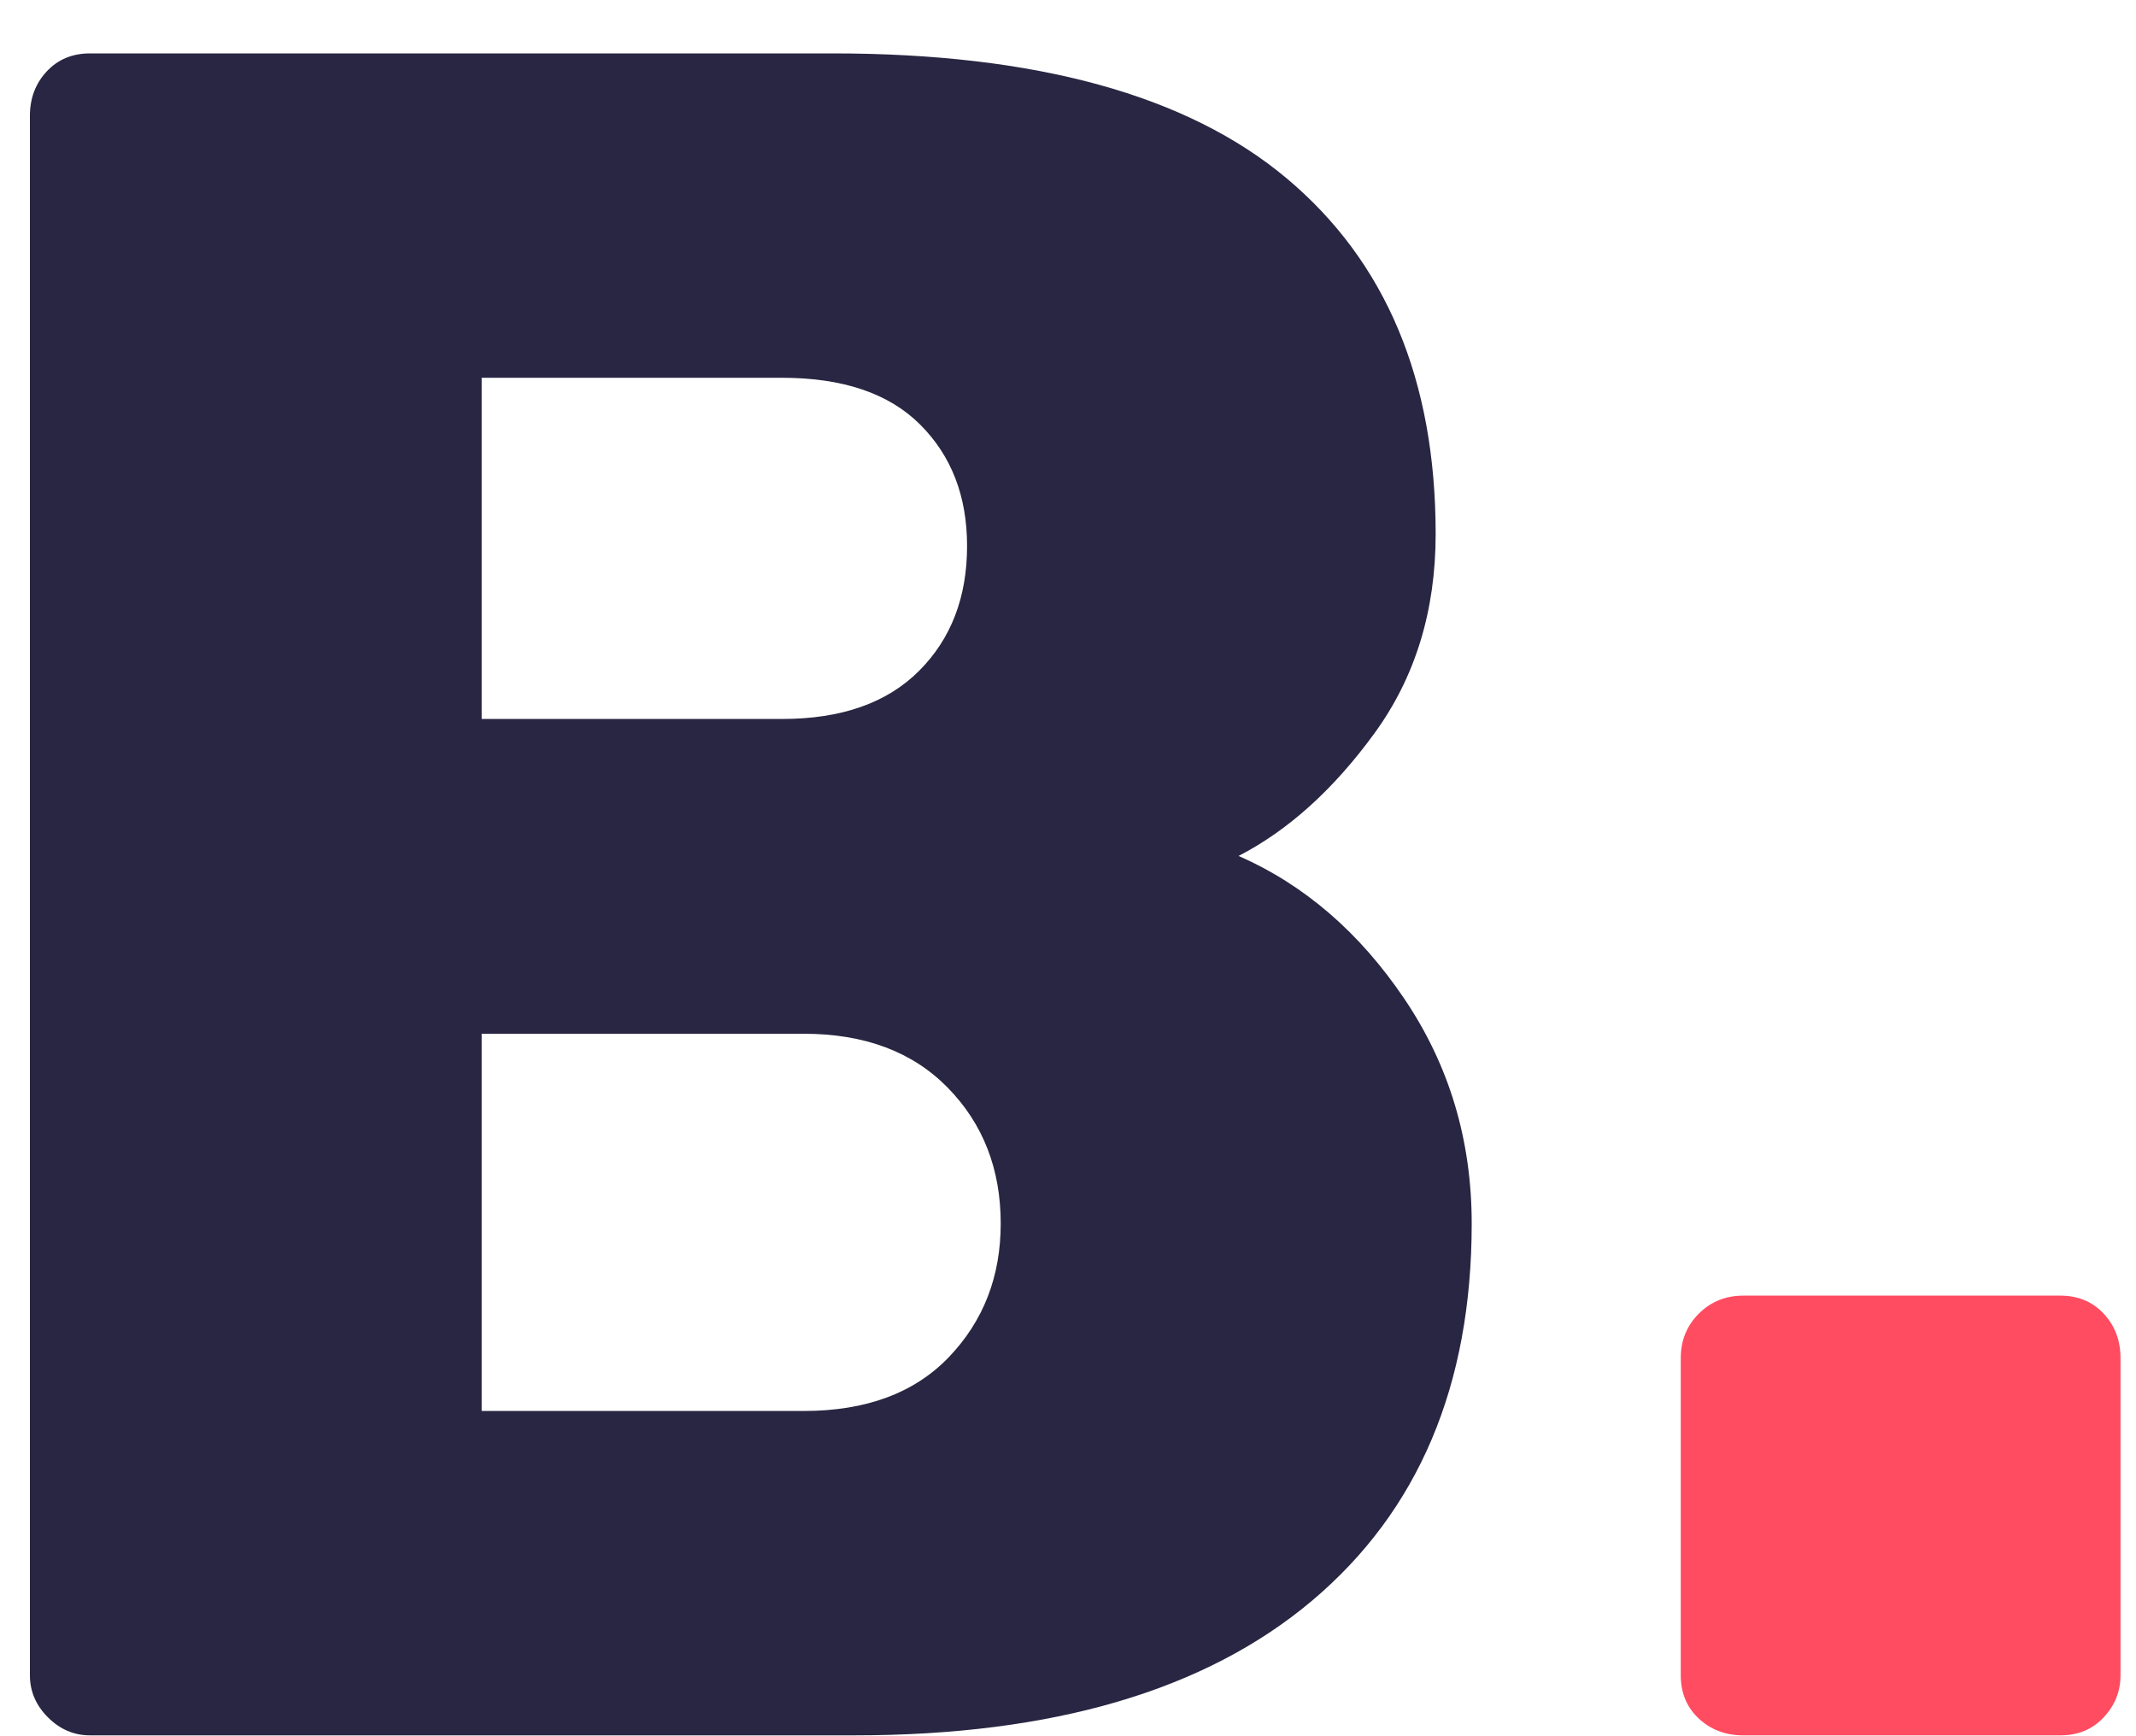
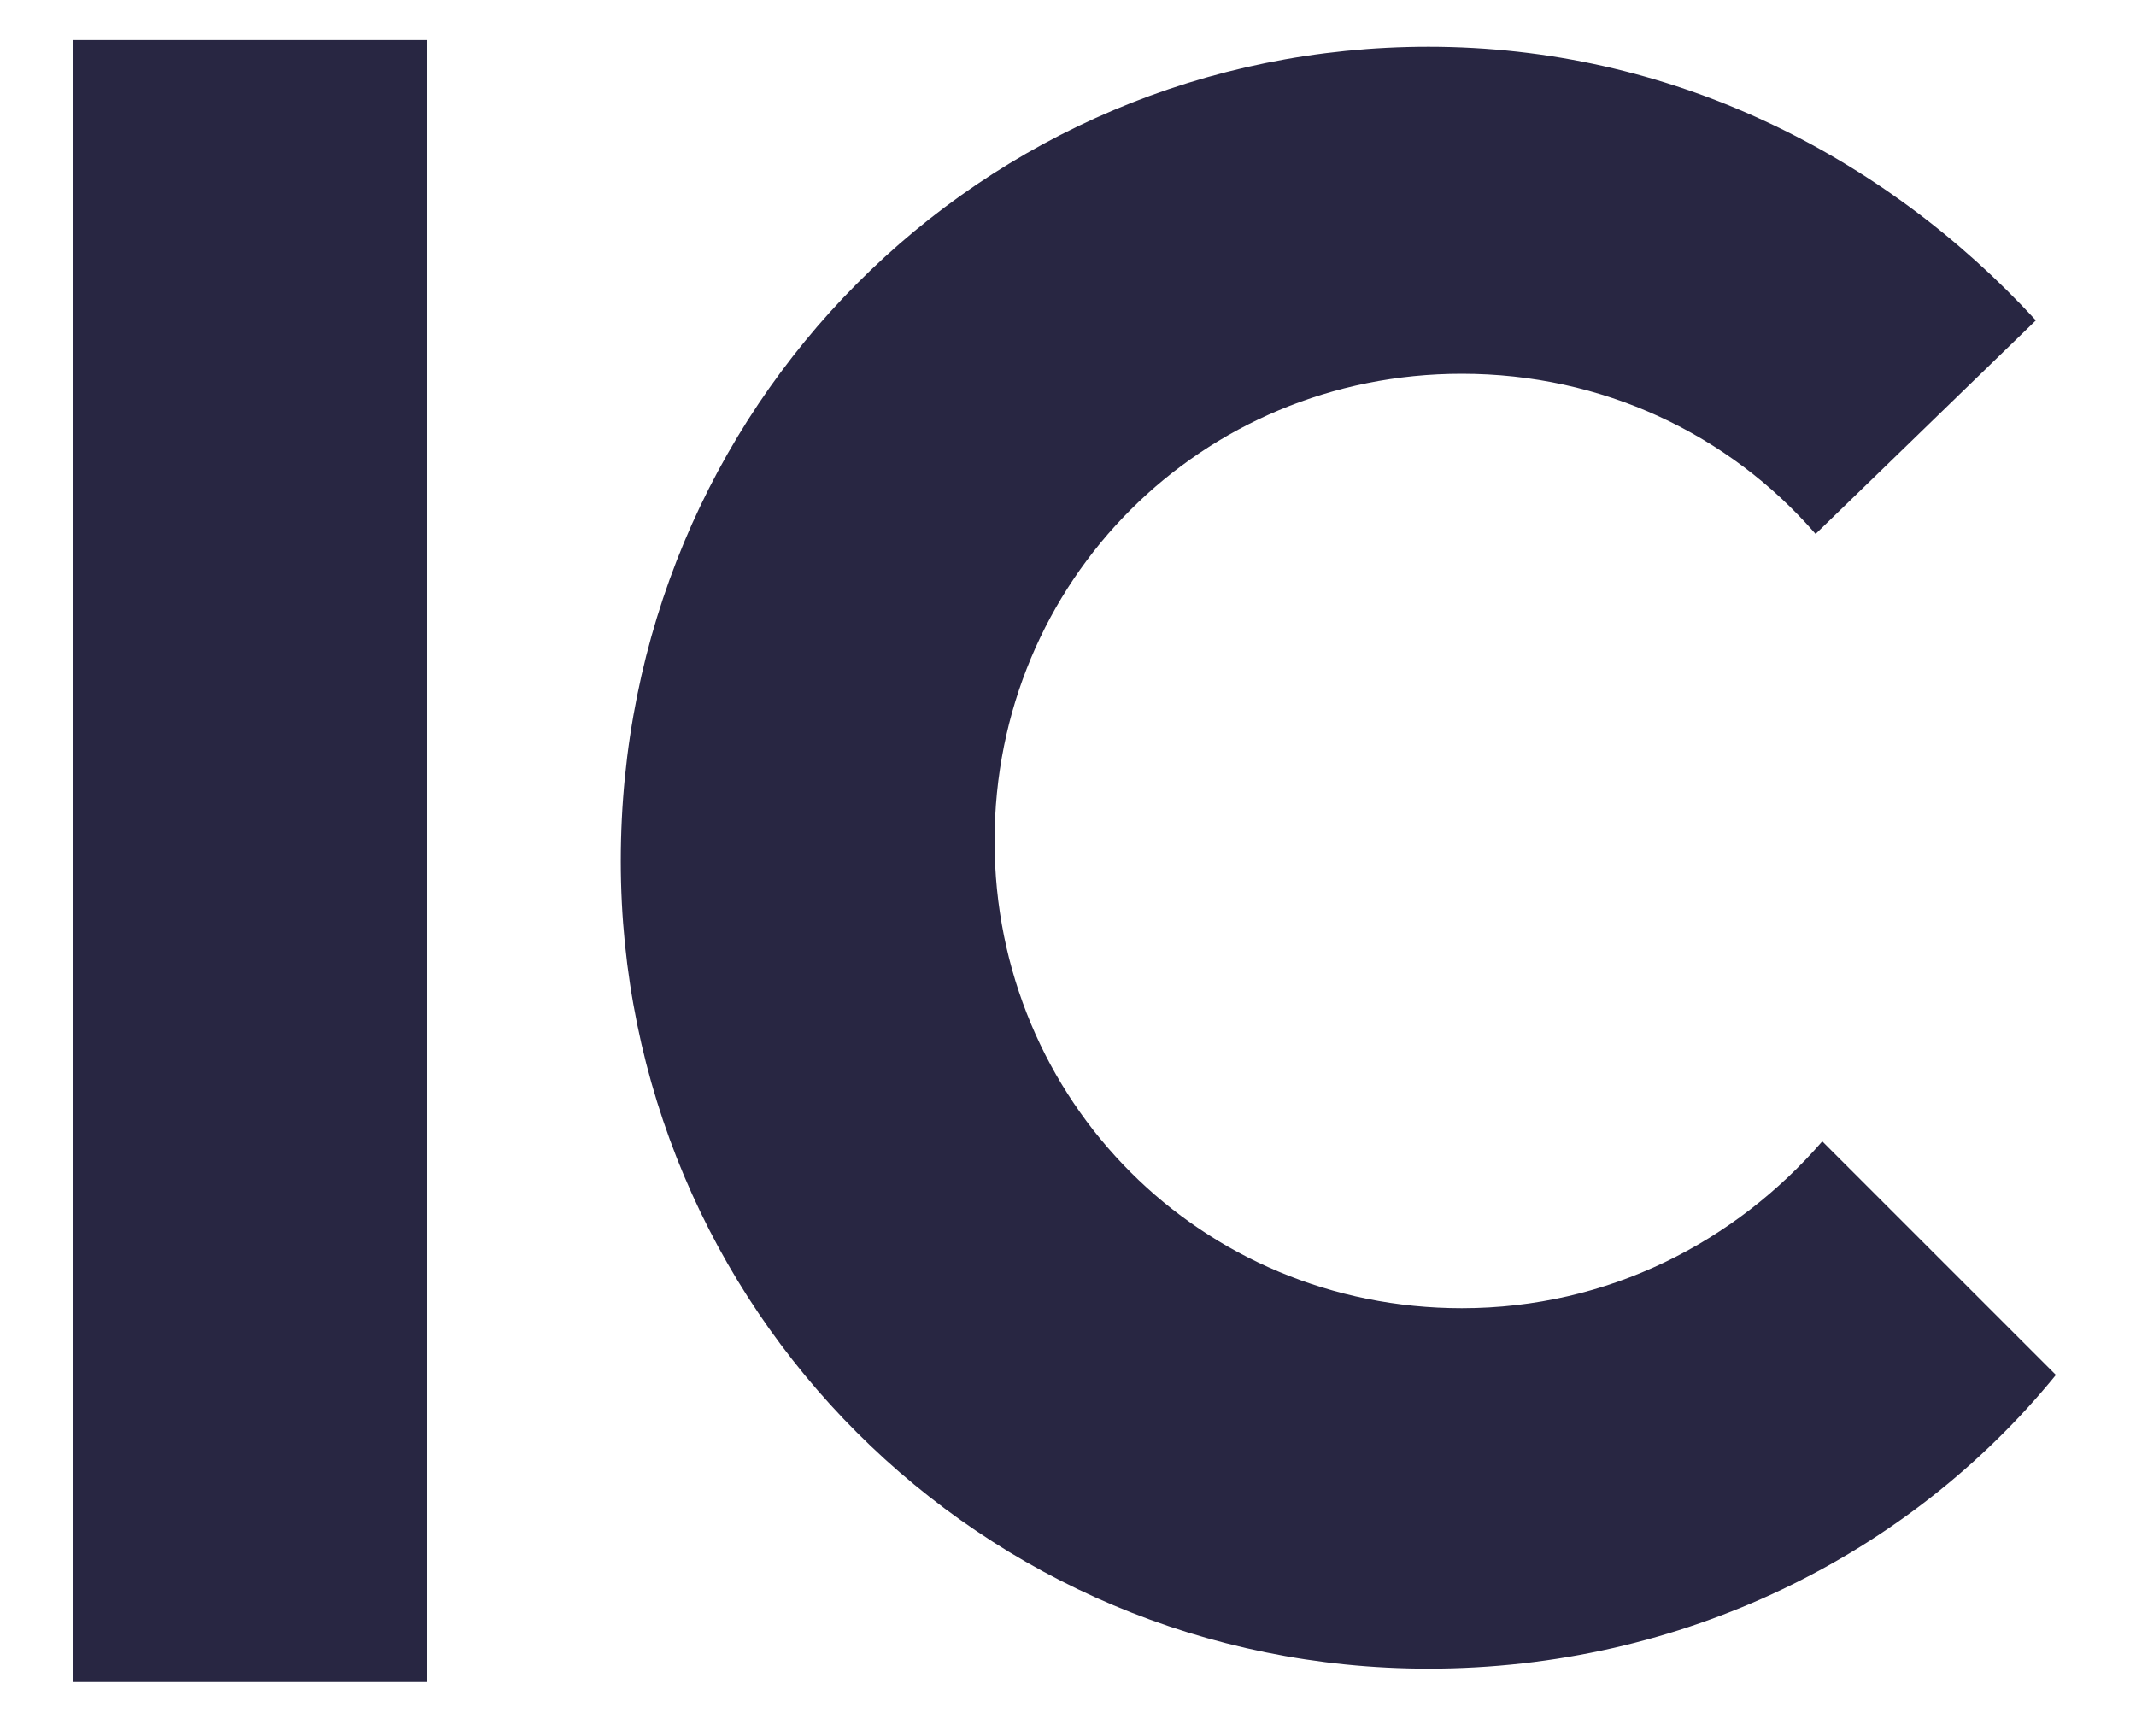
- <svg xmlns="http://www.w3.org/2000/svg" width="32px" height="26px" viewBox="0 0 32 26" version="1.1">
-   <g id="Symbols" stroke="none" stroke-width="1" fill="none" fill-rule="evenodd">
-     <g id="header-2-copy-7" transform="translate(-44, -61)" fill-rule="nonzero">
-       <g id="header-2">
-         <g id="header">
-           <g id="B." transform="translate(44.448, 61.8)">
-             <path d="M12.348,25.2 C15.324,25.2 17.61,24.528 19.206,23.184 C20.802,21.84 21.6,19.956 21.6,17.532 C21.6,16.284 21.264,15.162 20.592,14.166 C19.92,13.17 19.092,12.456 18.108,12.024 C18.852,11.64 19.53,11.028 20.142,10.188 C20.754,9.348 21.06,8.352 21.06,7.2 C21.06,4.896 20.316,3.12 18.828,1.872 C17.34,0.624 15.072,7.10542736e-15 12.024,7.10542736e-15 L12.024,7.10542736e-15 L0.9,7.10542736e-15 C0.636,7.10542736e-15 0.42,0.09 0.252,0.27 C0.084,0.45 6.75015599e-14,0.672 6.75015599e-14,0.936 L6.75015599e-14,0.936 L6.75015599e-14,24.3 C6.75015599e-14,24.54 0.09,24.75 0.27,24.93 C0.45,25.11 0.66,25.2 0.9,25.2 L0.9,25.2 L12.348,25.2 Z M11.268,9.972 L6.768,9.972 L6.768,4.86 L11.268,4.86 C12.18,4.86 12.87,5.094 13.338,5.562 C13.806,6.03 14.04,6.636 14.04,7.38 C14.04,8.148 13.8,8.772 13.32,9.252 C12.84,9.732 12.156,9.972 11.268,9.972 L11.268,9.972 Z M11.592,20.34 L6.768,20.34 L6.768,14.688 L11.592,14.688 C12.504,14.688 13.224,14.958 13.752,15.498 C14.28,16.038 14.544,16.716 14.544,17.532 C14.544,18.324 14.286,18.99 13.77,19.53 C13.254,20.07 12.528,20.34 11.592,20.34 L11.592,20.34 Z" id="B" fill="#282642" />
-             <path d="M30.42,25.2 C30.684,25.2 30.9,25.11 31.068,24.93 C31.236,24.75 31.32,24.54 31.32,24.3 L31.32,24.3 L31.32,19.548 C31.32,19.284 31.236,19.062 31.068,18.882 C30.9,18.702 30.684,18.612 30.42,18.612 L30.42,18.612 L25.668,18.612 C25.404,18.612 25.182,18.702 25.002,18.882 C24.822,19.062 24.732,19.284 24.732,19.548 L24.732,19.548 L24.732,24.3 C24.732,24.564 24.822,24.78 25.002,24.948 C25.182,25.116 25.404,25.2 25.668,25.2 L25.668,25.2 L30.42,25.2 Z" id="." fill="#FF4C60" />
-           </g>
-         </g>
-       </g>
-     </g>
-   </g>
+ <svg xmlns="http://www.w3.org/2000/svg" version="1.1" id="Layer_1" x="0px" y="0px" viewBox="0 0 32 26" style="enable-background:new 0 0 32 26;" xml:space="preserve">
+   <style type="text/css">
+ 	.st0{fill:#282642;}
+ </style>
+   <rect x="1.1" y="0.6" class="st0" width="5.3" height="24.6" />
+   <path class="st0" d="M30.8,20.6c-2.2,2.7-5.6,4.4-9.4,4.4c-6.7,0-12.1-5.4-12.1-12.1c0-6.8,5.4-12.2,12.1-12.2  c3.6,0,6.8,1.6,9.1,4.1L27.2,8c-1.3-1.5-3.2-2.4-5.3-2.4c-3.9,0-7,3.1-7,7s3.1,7,7,7c2.2,0,4.1-1,5.4-2.5L30.8,20.6z" />
</svg>
